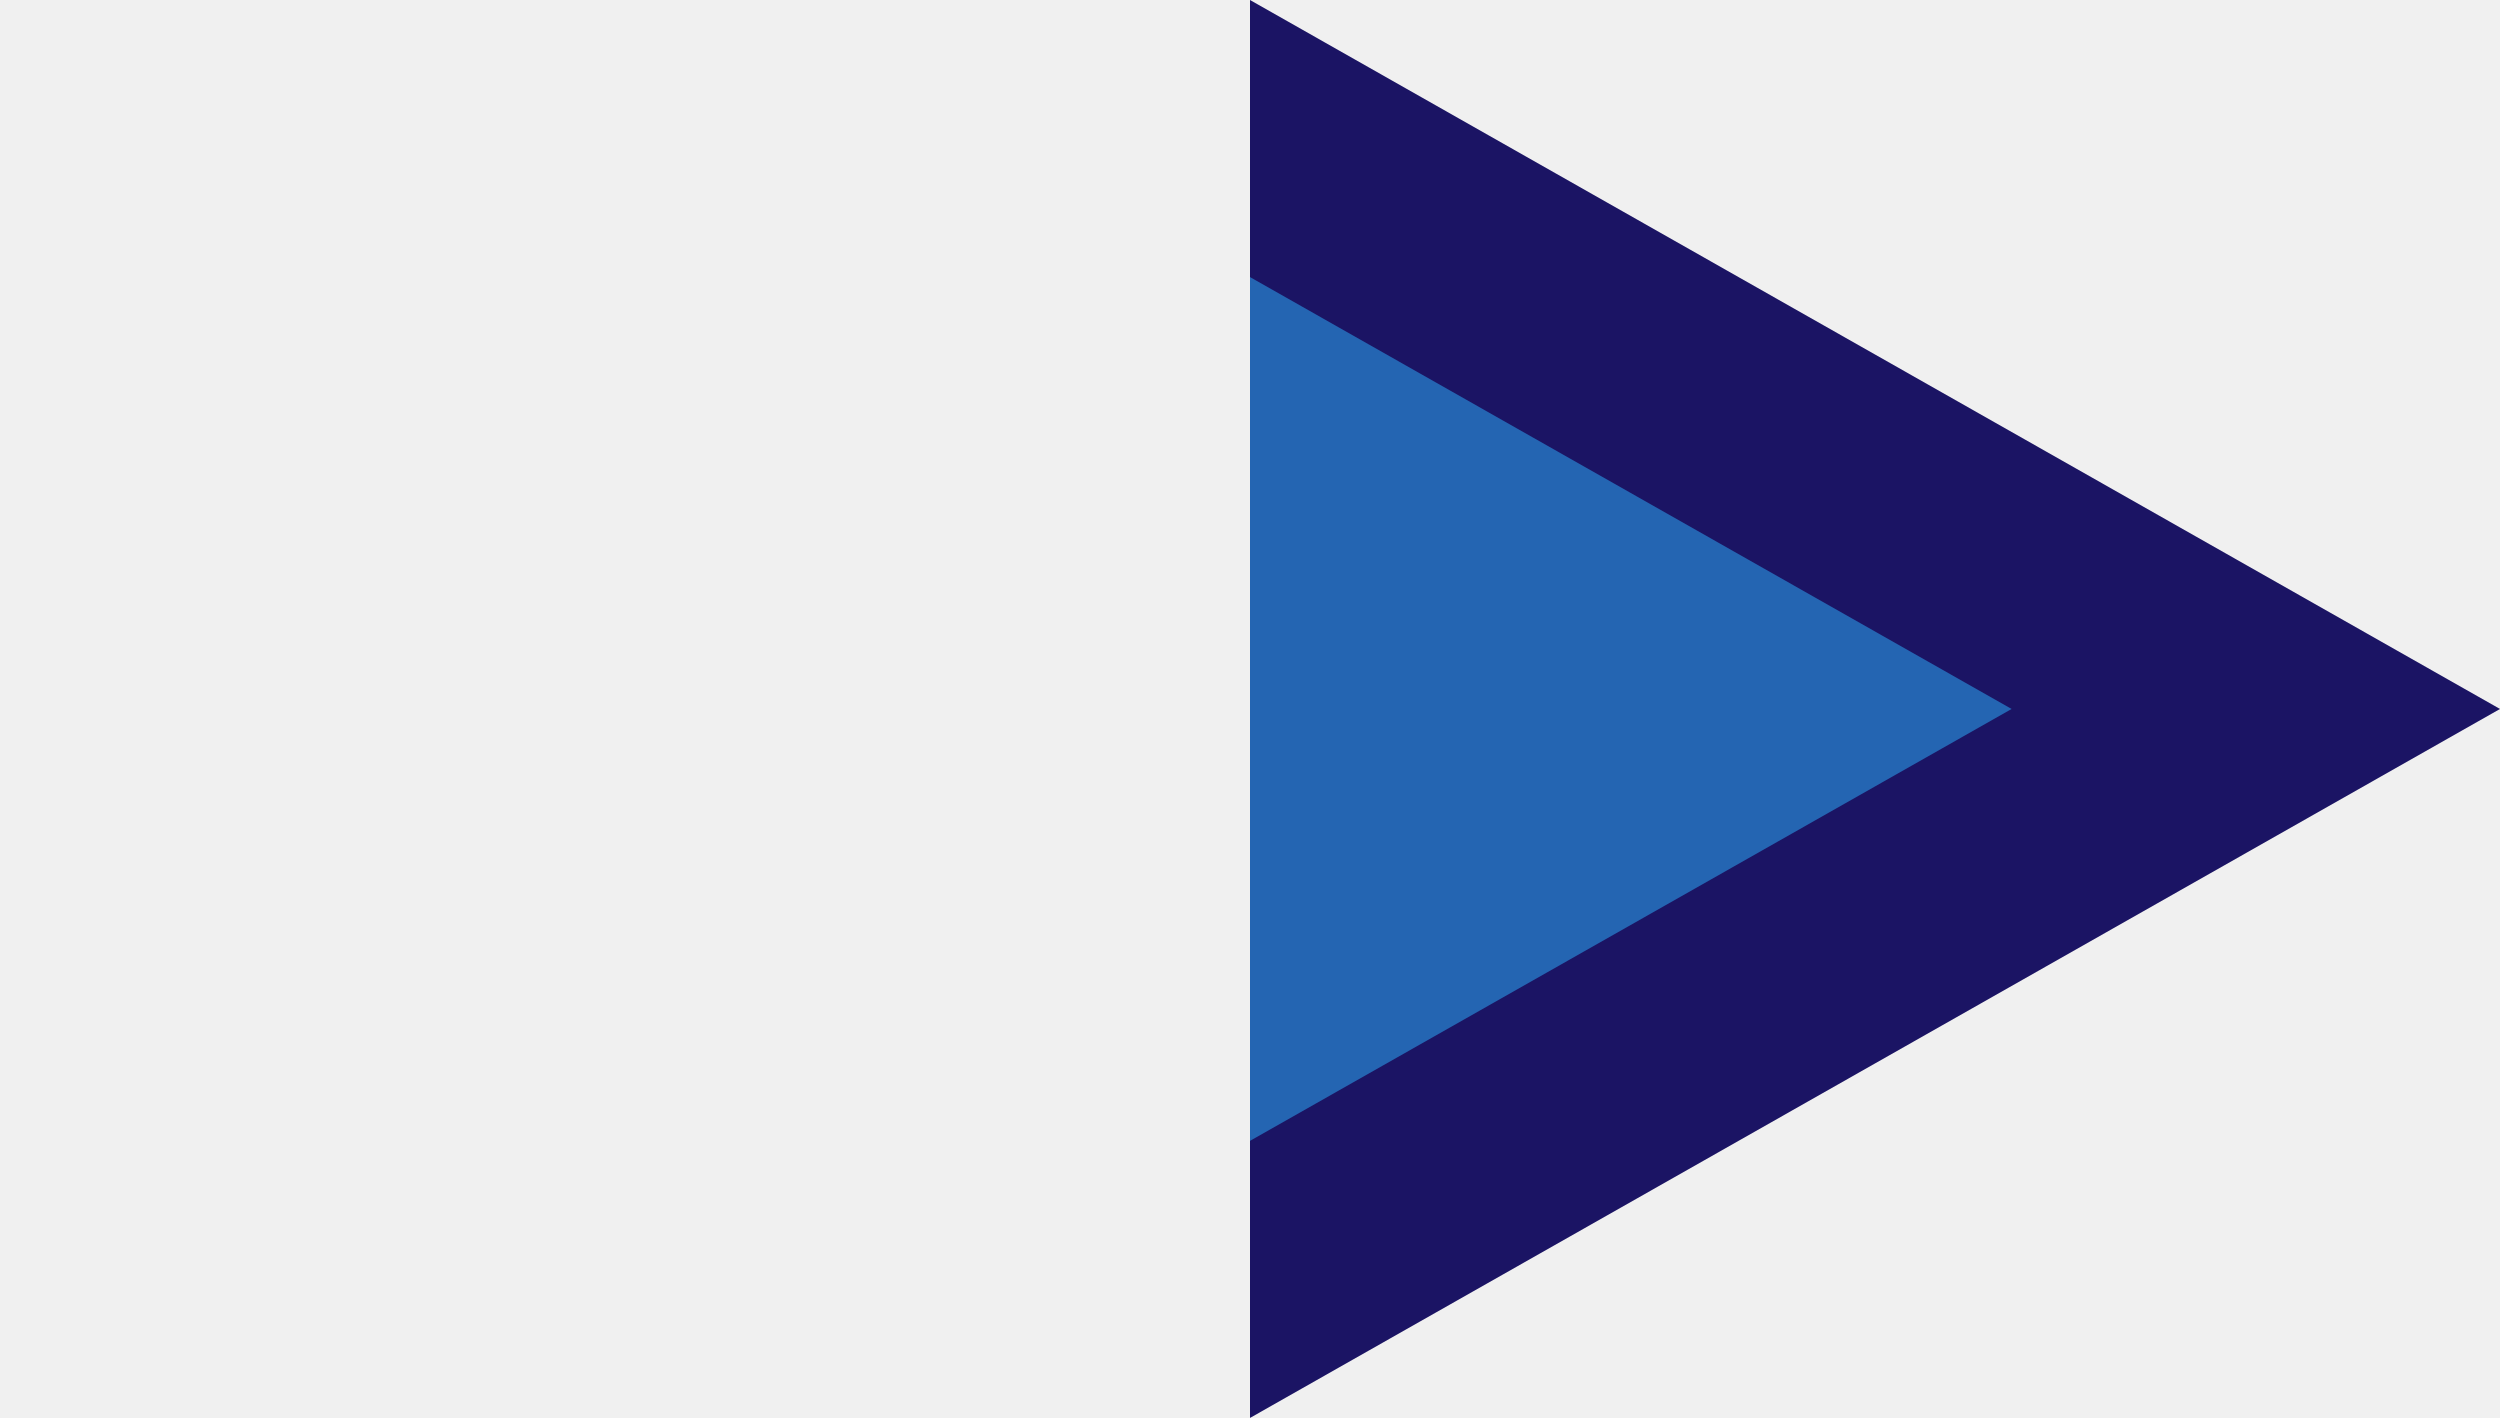
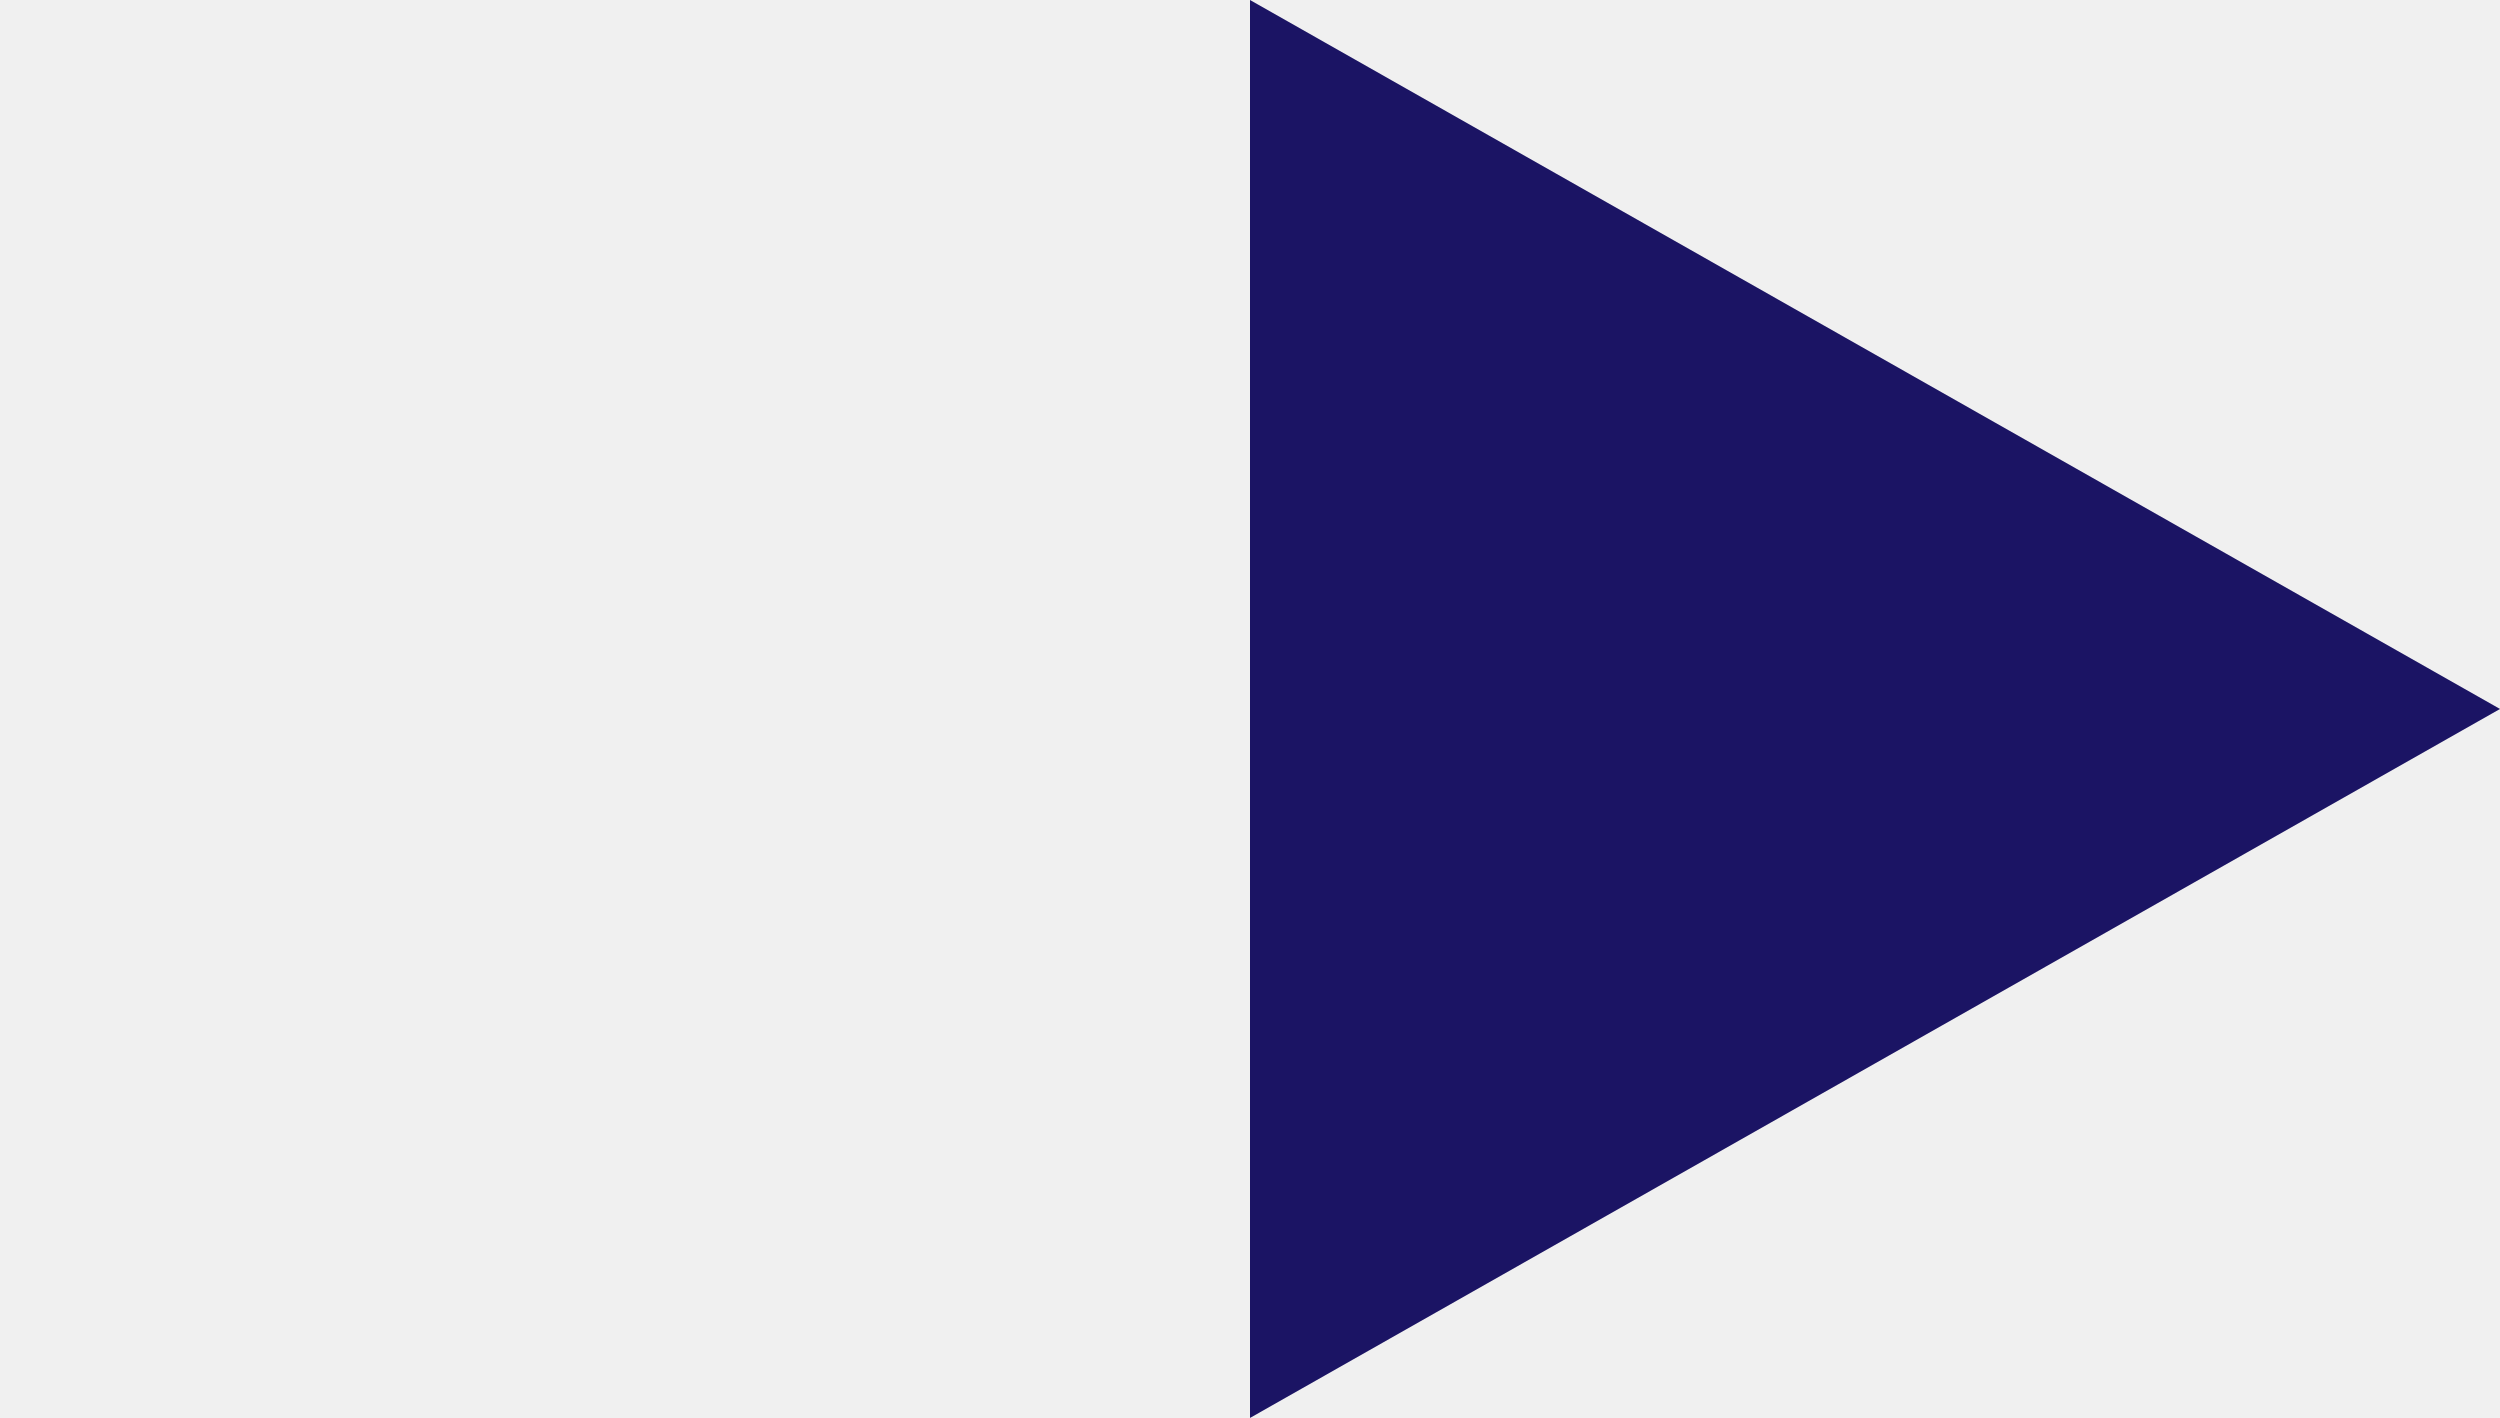
<svg xmlns="http://www.w3.org/2000/svg" id="arrow" width="259.32" height="147.08" viewBox="0 0 259.32 147.08">
  <defs>
-     <style>.cls-1{fill:none;}.cls-2{clip-path:url(#clip-path);}.cls-3{fill:#2465b2;transition:1s;}.cls-4{fill:#1b1464;}#arrow:hover .cls-3{fill:#FFF;}</style>
+     <style>.cls-1{fill:none;}.cls-2{clip-path:url(#clip-path);}.cls-3{fill:#1b1464;transition:1s;}.cls-4{fill:#1b1464;}#arrow:hover .cls-3{fill:#FFF;}@media screen and (min-width: 50px) {
+     	.cls-3{fill:#2465b2;}
+   	}</style>
    <clipPath id="clip-path" transform="translate(129.66 -9.46)">
      <rect id="clip_mask" data-name="clip mask" class="cls-1" width="134" height="161" />
    </clipPath>
  </defs>
  <g id="arrow_head" data-name="arrow head">
    <g class="cls-2">
      <g id="arrow_color" data-name="arrow color">
        <polygon class="cls-3" points="25.34 73.54 129.66 14.37 233.98 73.54 129.66 132.71 25.34 73.54" />
        <path class="cls-4" d="M0,38.2,79,83,0,127.8-79,83,0,38.2M0,9.46-129.66,83,0,156.54,129.66,83,0,9.46Z" transform="translate(129.66 -9.46)" />
      </g>
    </g>
  </g>
</svg>
